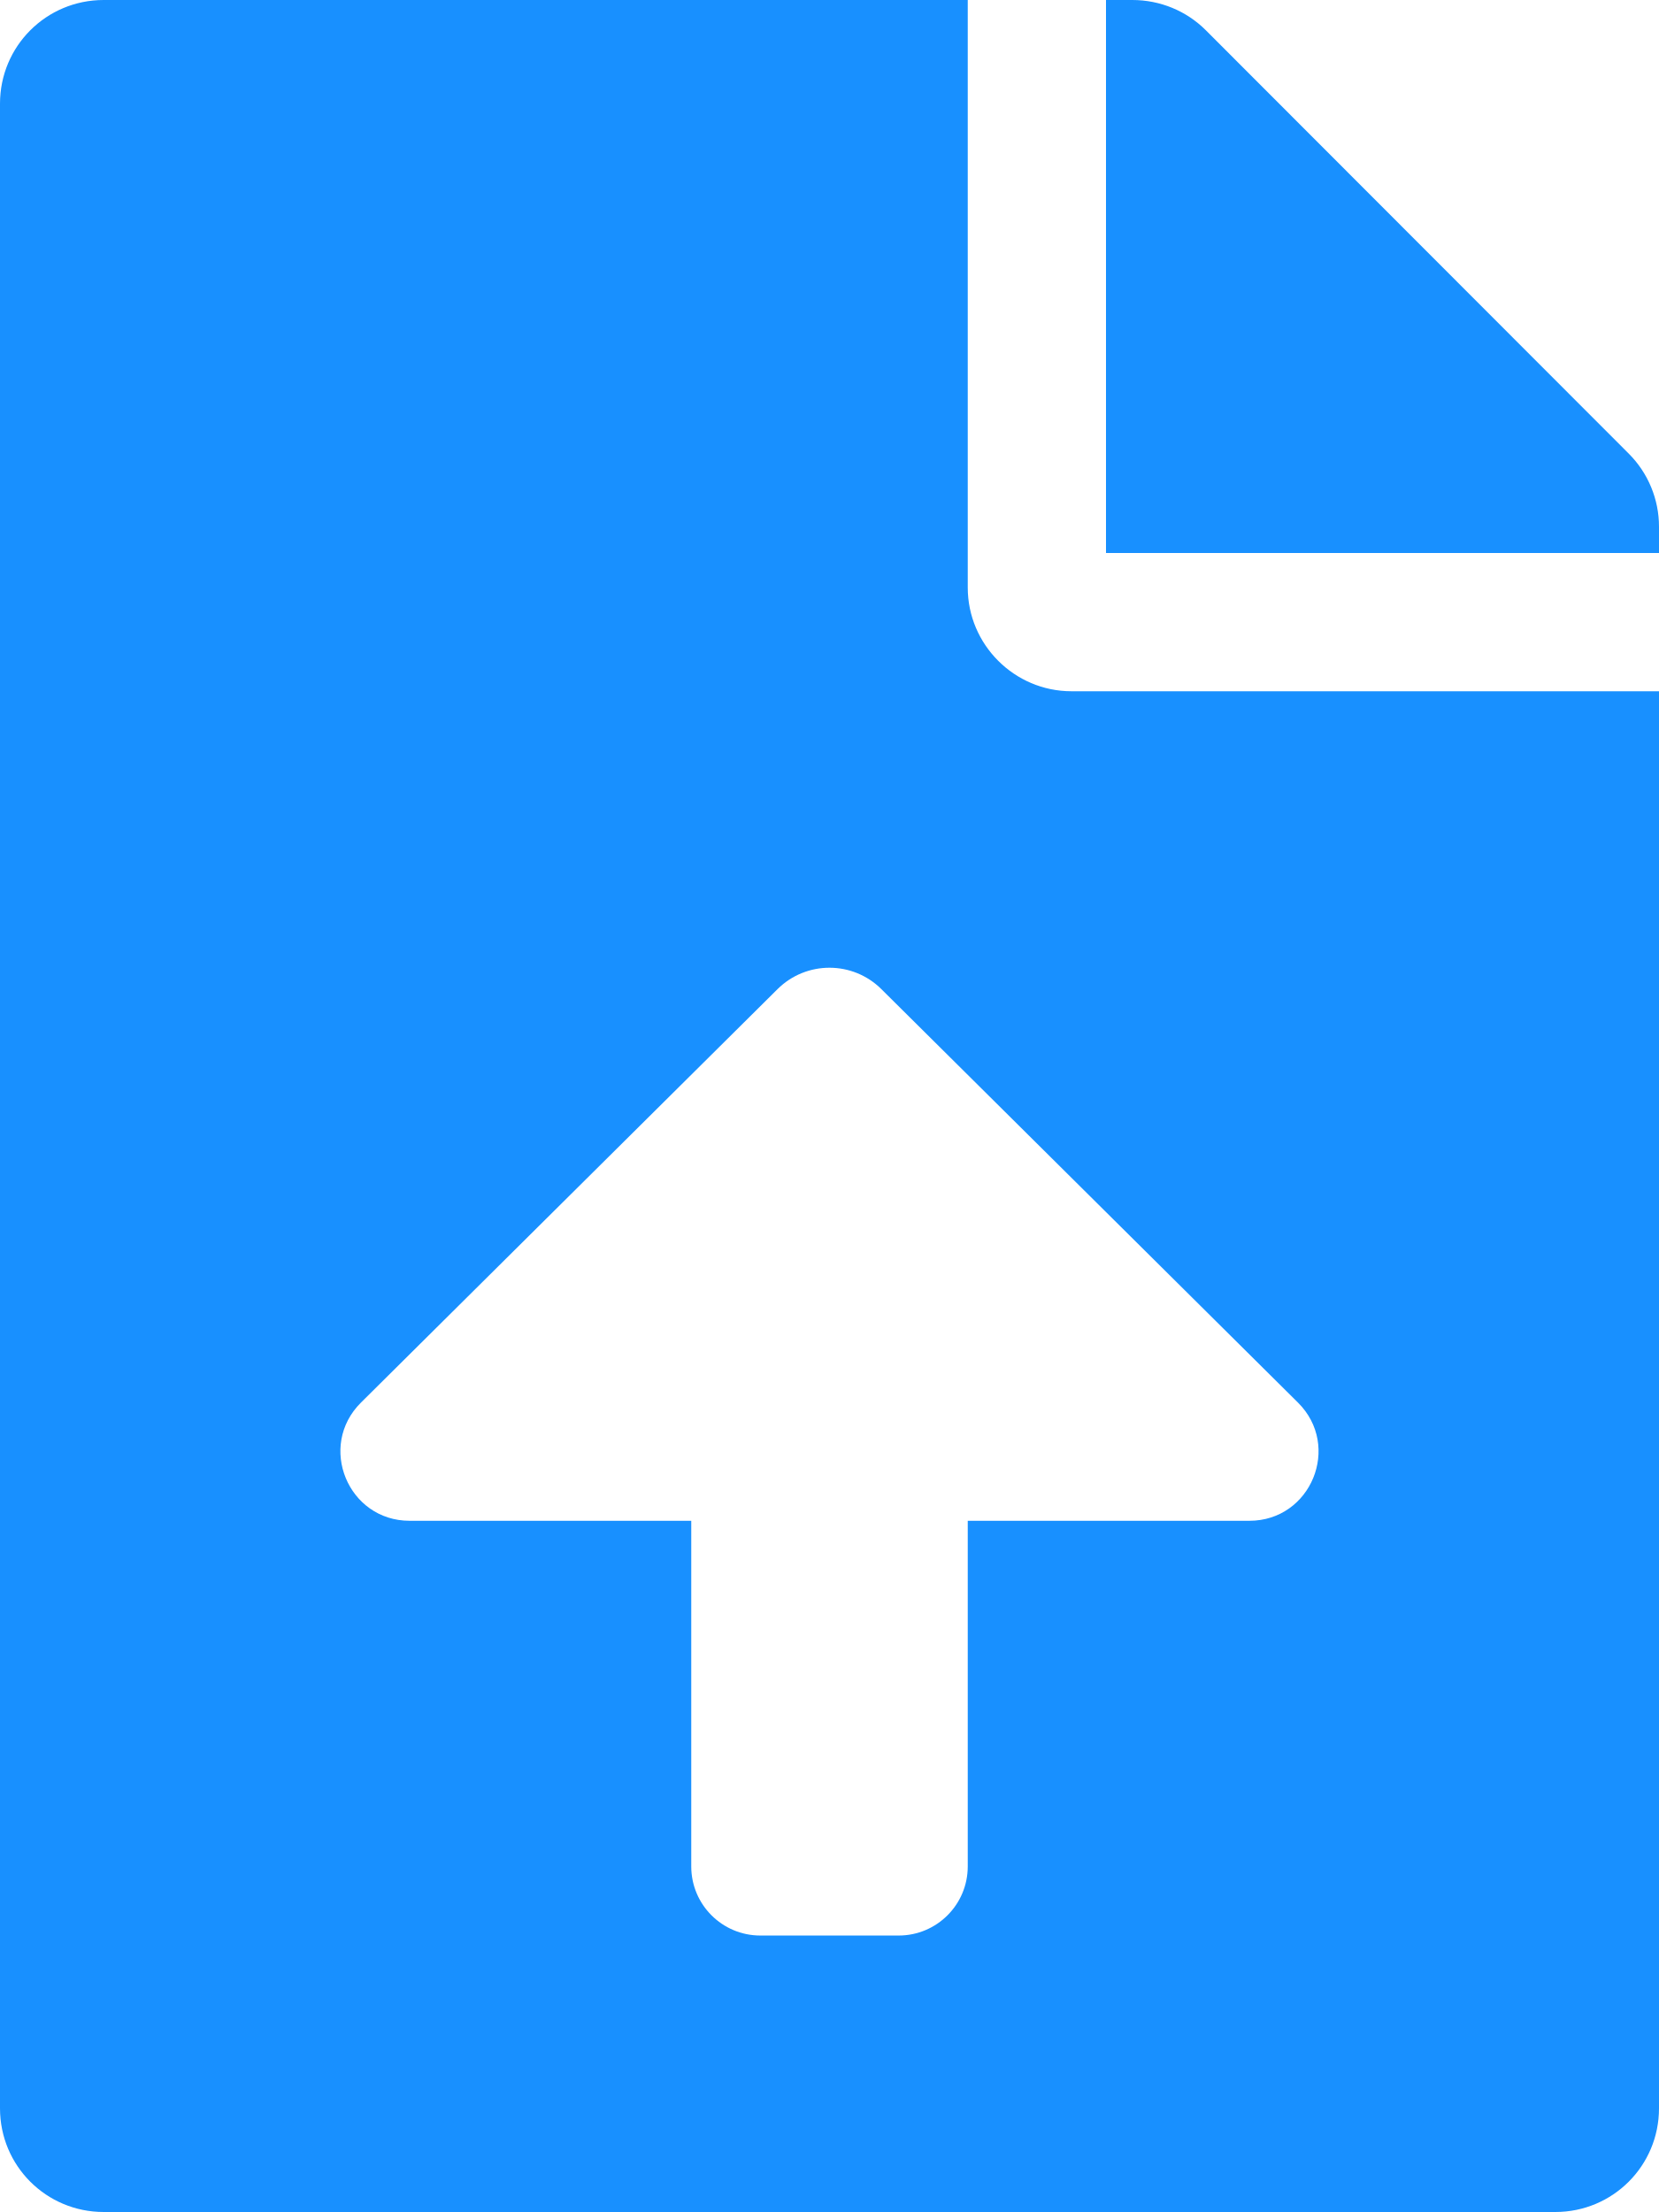
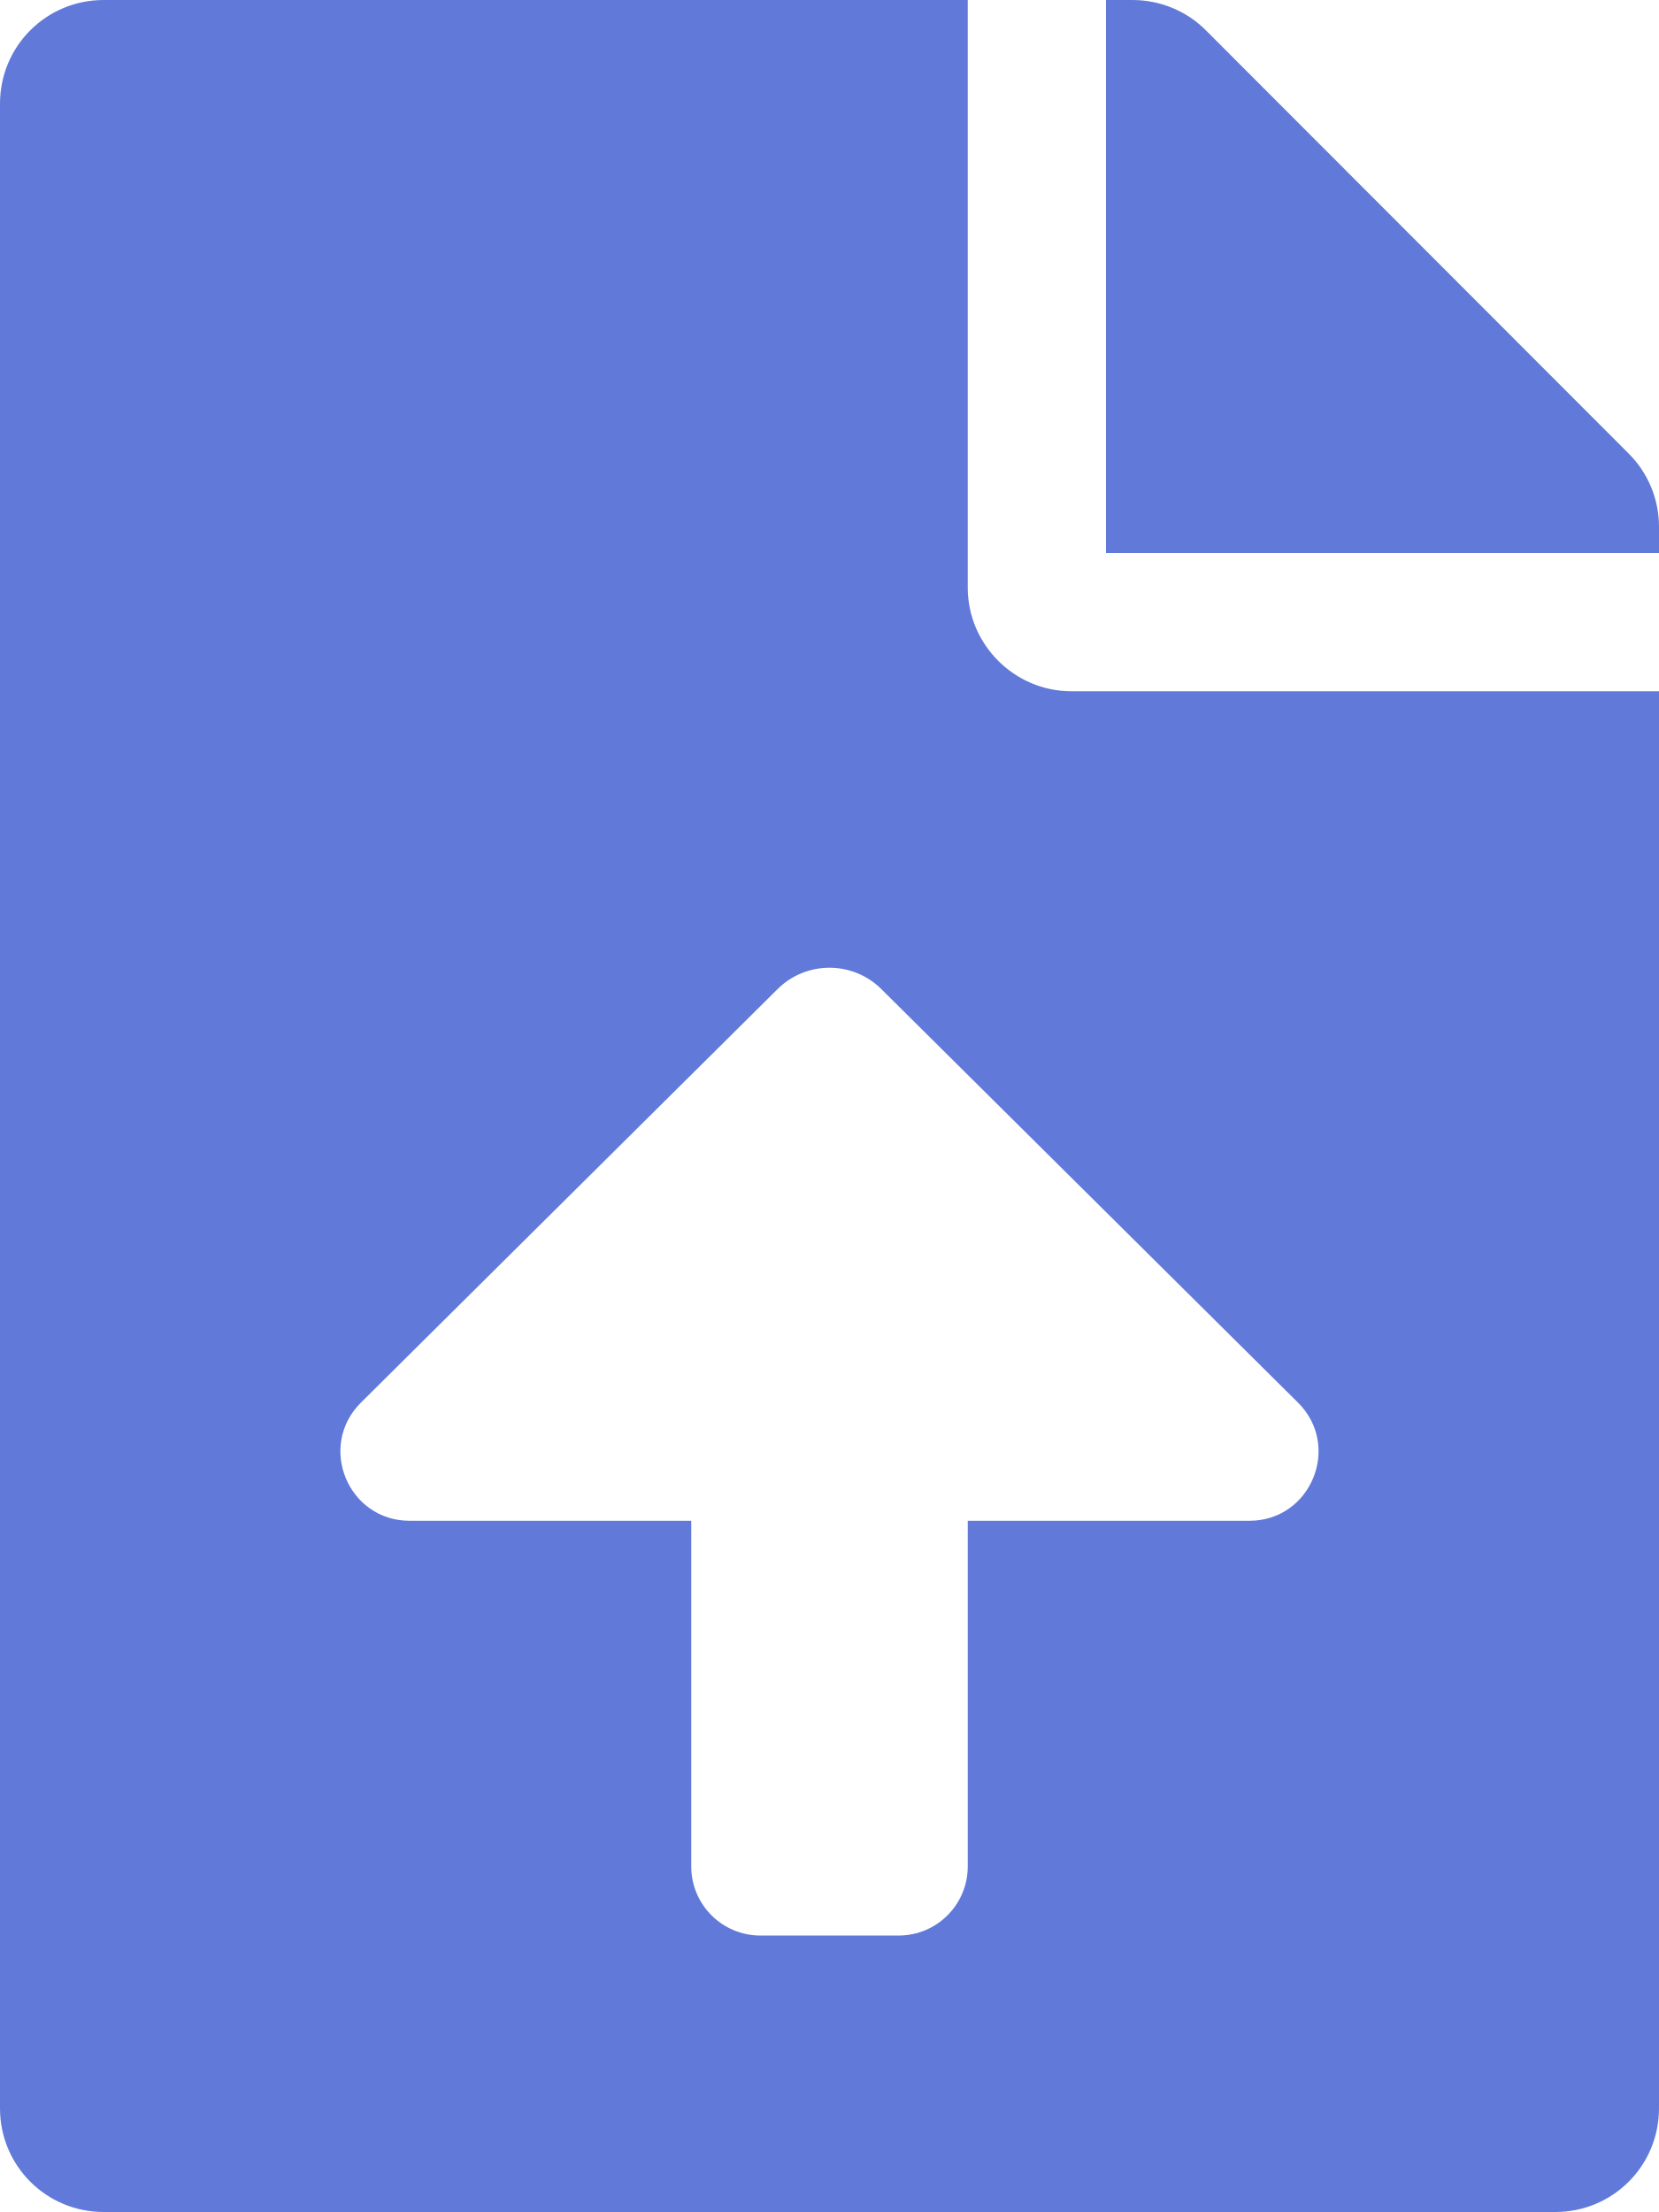
- <svg xmlns="http://www.w3.org/2000/svg" width="48" height="64" viewBox="0 0 48 64" fill="#1890FF">
+ <svg xmlns="http://www.w3.org/2000/svg" width="48" height="64" viewBox="0 0 48 64" fill="#617ADA">
  <path d="M28 17V0H3C1.337 0 0 1.337 0 3V61C0 62.663 1.337 64 3 64H45C46.663 64 48 62.663 48 61V20H31C29.35 20 28 18.65 28 17ZM36.148 44.001H28V54.001C28 55.106 27.105 56.001 26 56.001H22C20.895 56.001 20 55.106 20 54.001V44.001H11.852C10.068 44.001 9.176 41.84 10.444 40.581L22.496 28.619C23.328 27.793 24.67 27.793 25.501 28.619L37.554 40.581C38.822 41.84 37.932 44.001 36.148 44.001ZM47.125 13.125L34.888 0.875C34.325 0.312 33.562 0 32.763 0H32V16H48V15.238C48 14.45 47.688 13.688 47.125 13.125Z" />
</svg>
